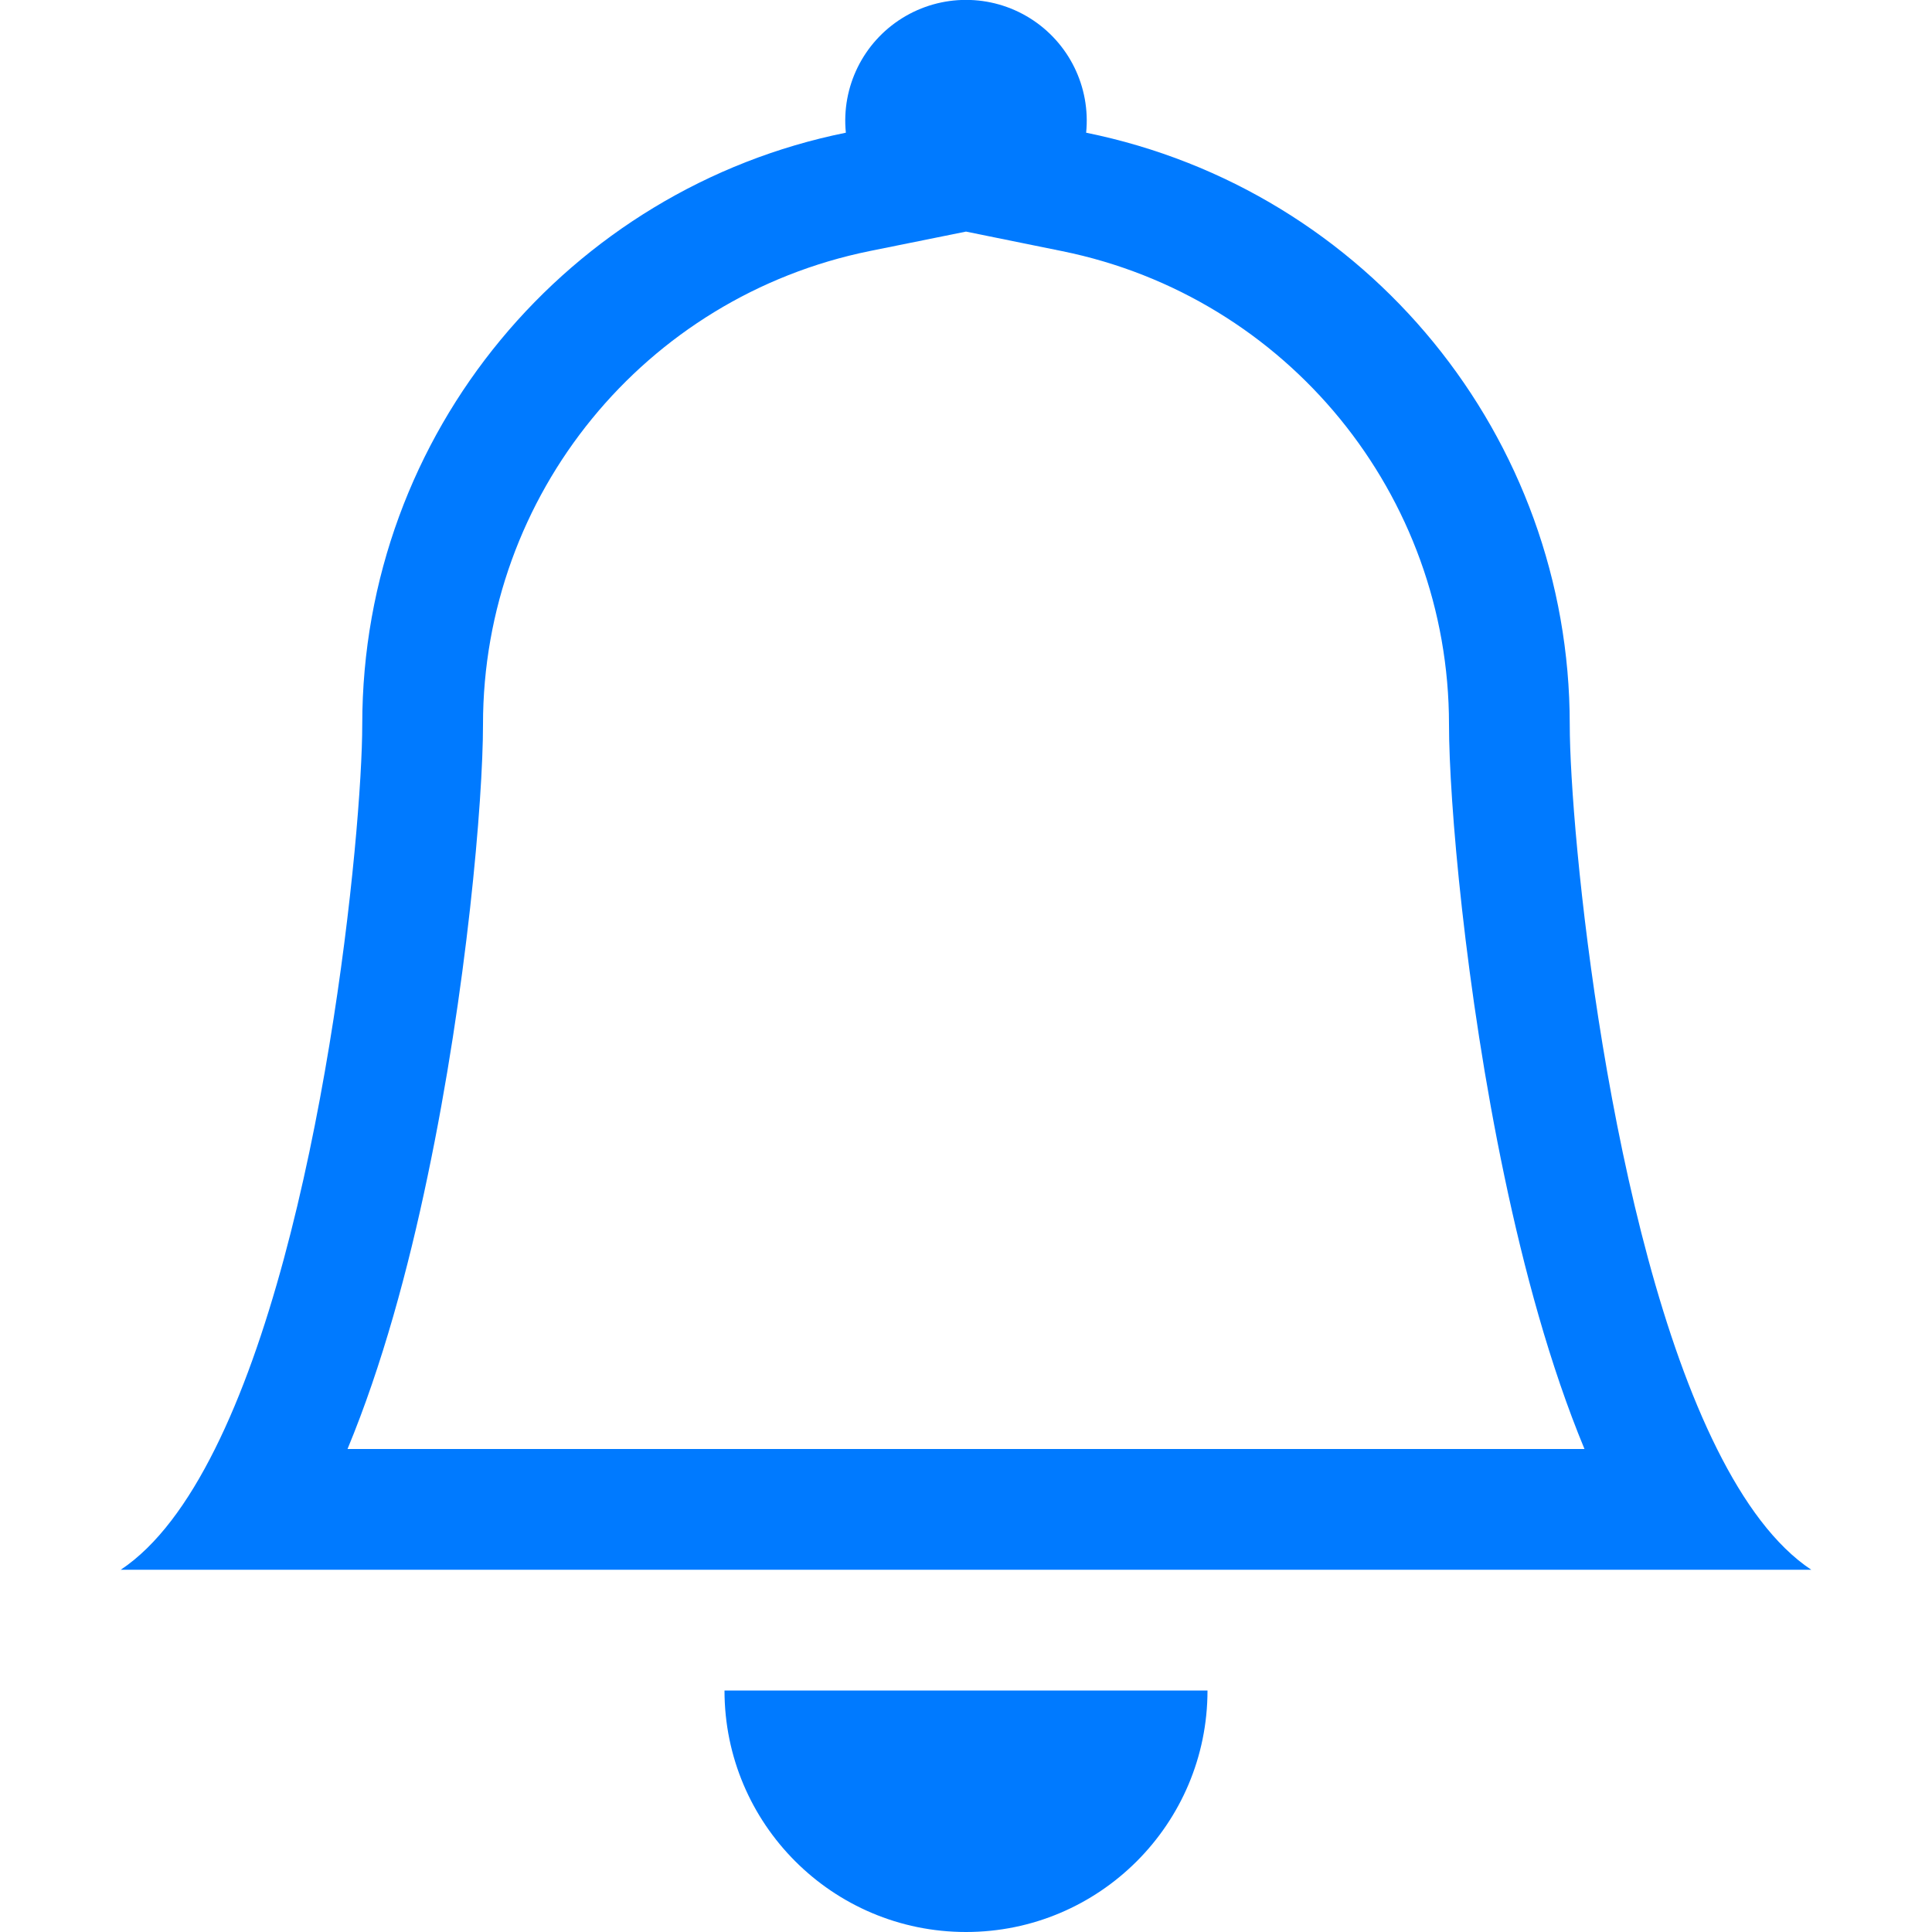
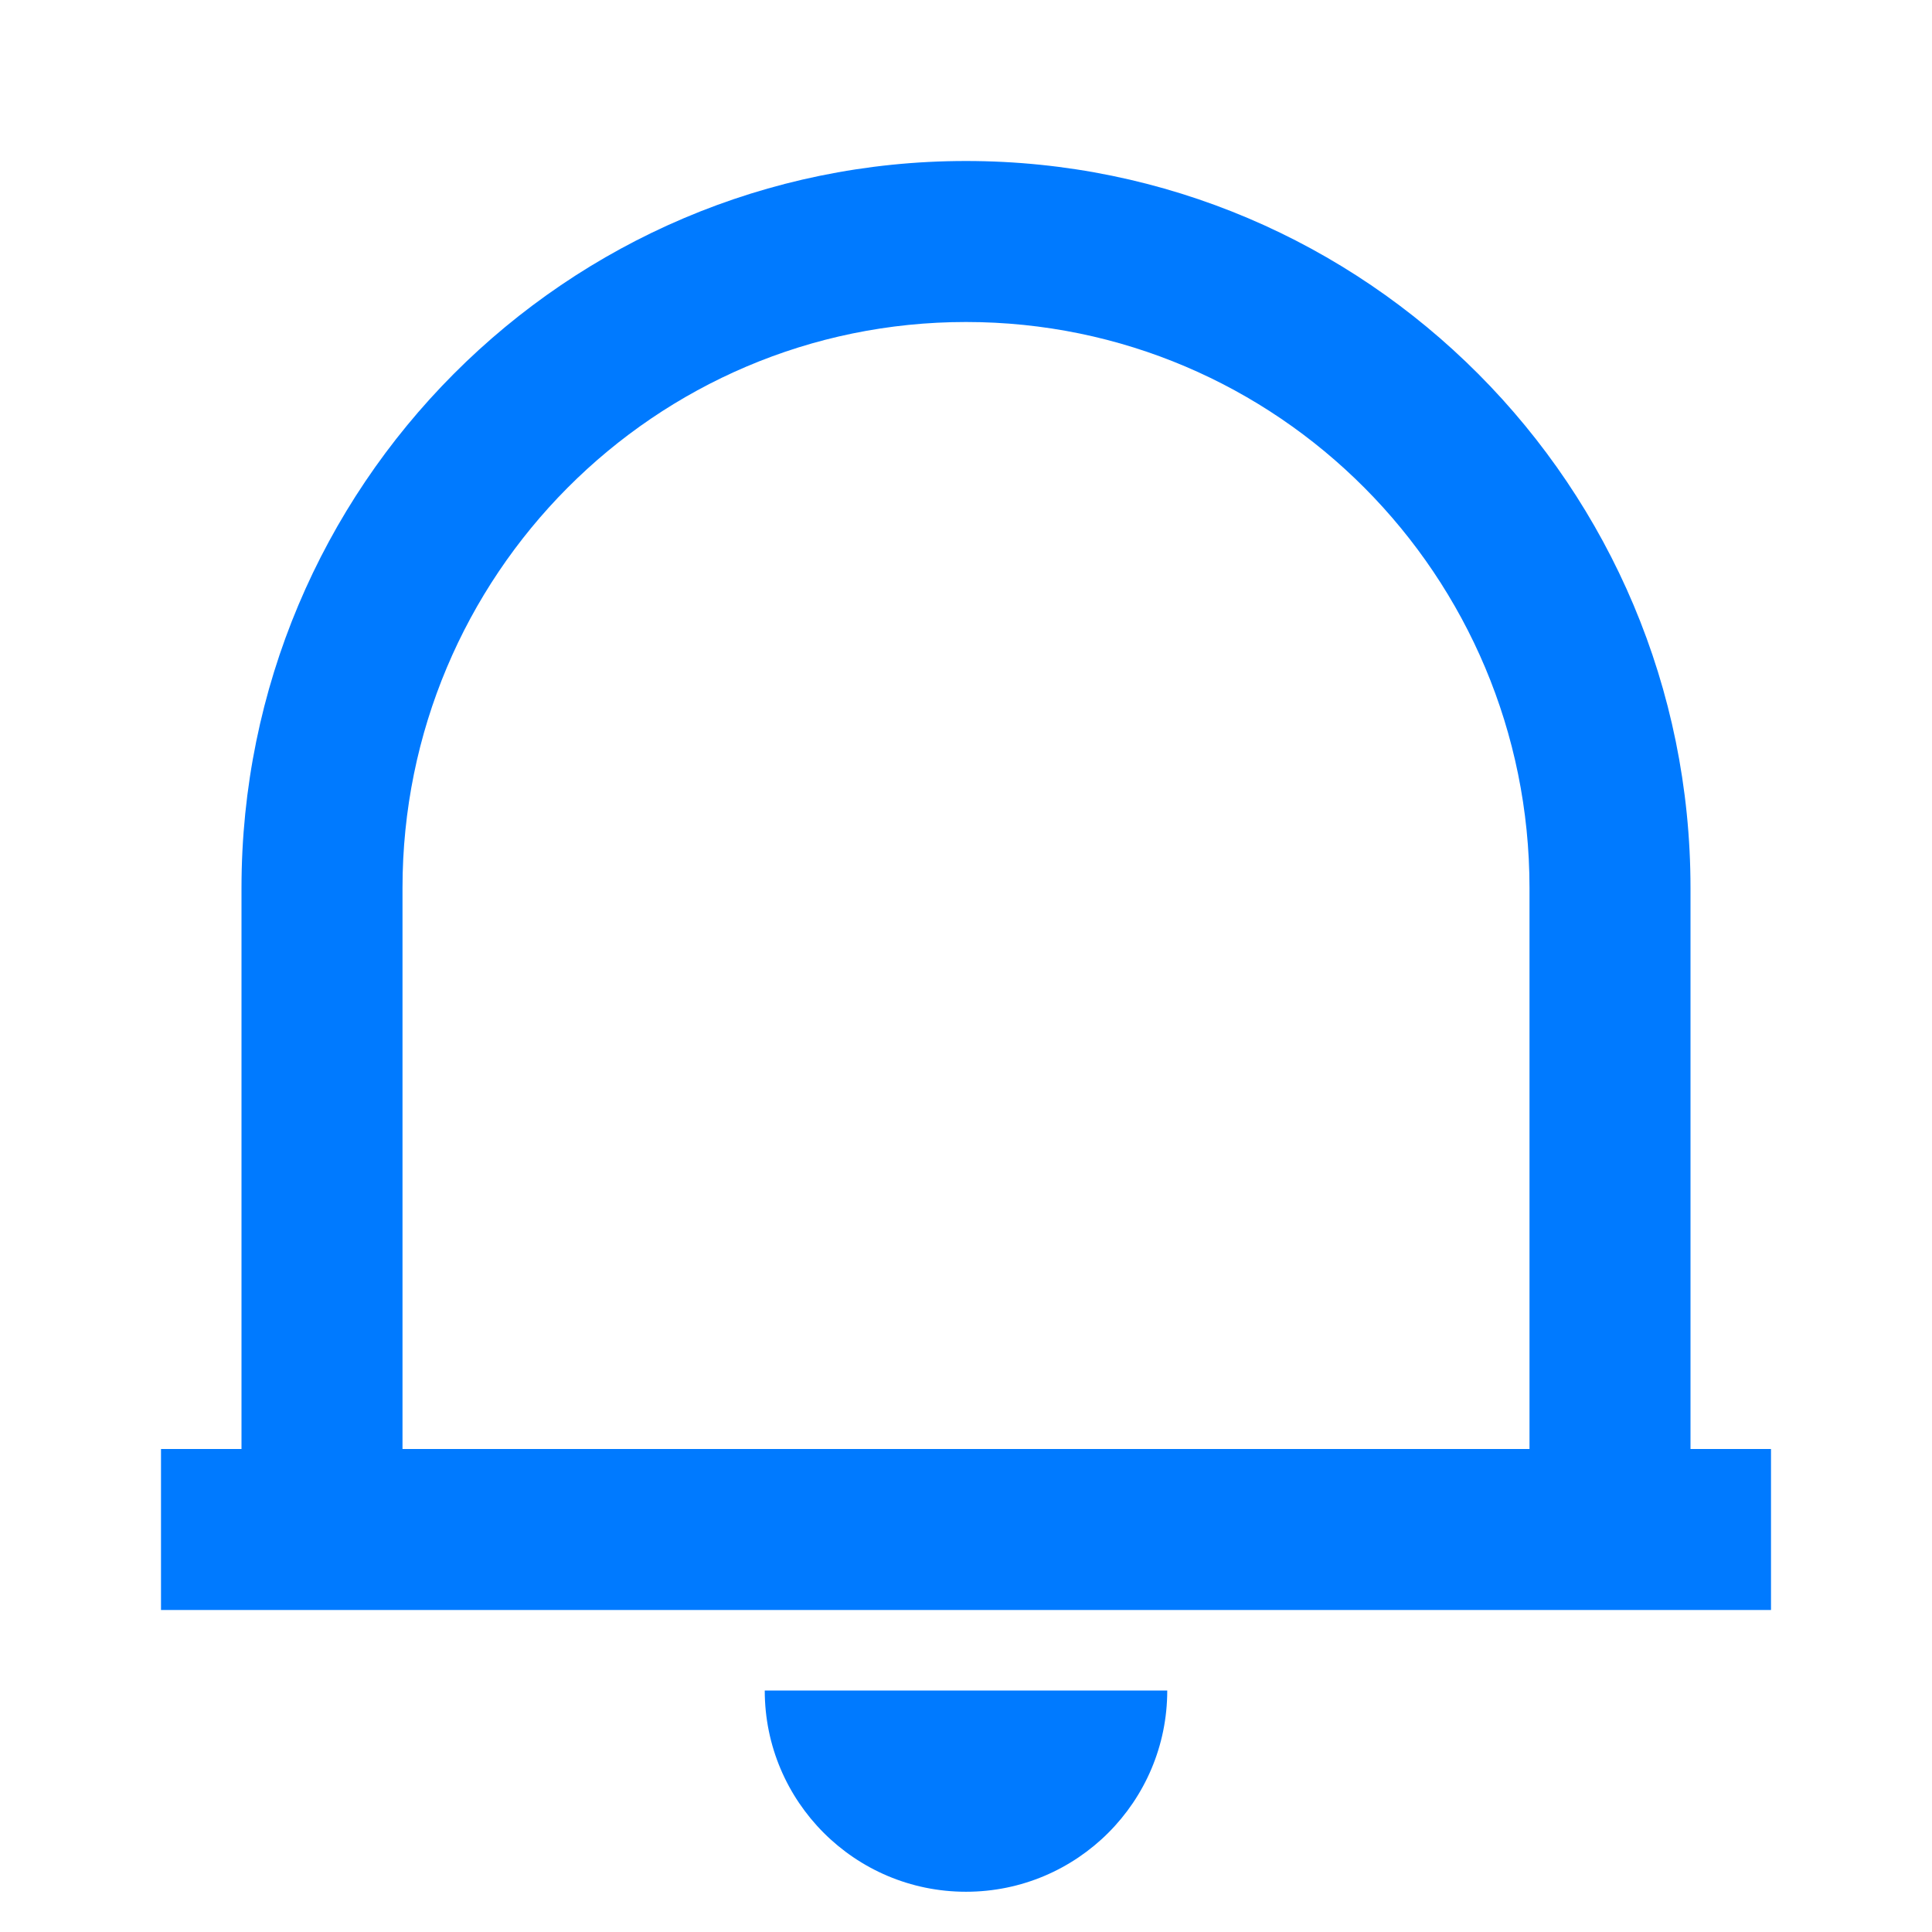
- <svg xmlns="http://www.w3.org/2000/svg" width="16" height="16" fill="#007AFF" viewBox="0 0 16 16">
-   <path d="M8 16a2 2 0 0 0 2-2H6a2 2 0 0 0 2 2M8 1.918l-.797.161A4 4 0 0 0 4 6c0 .628-.134 2.197-.459 3.742-.16.767-.376 1.566-.663 2.258h10.244c-.287-.692-.502-1.49-.663-2.258C12.134 8.197 12 6.628 12 6a4 4 0 0 0-3.203-3.92zM14.22 12c.223.447.481.801.78 1H1c.299-.199.557-.553.78-1C2.68 10.2 3 6.88 3 6c0-2.42 1.72-4.44 4.005-4.901a1 1 0 1 1 1.99 0A5 5 0 0 1 13 6c0 .88.32 4.2 1.22 6" />
+ <svg xmlns="http://www.w3.org/2000/svg" fill="#007aff" viewBox="0 0 24 24">
+   <path d="M22 20H2v-2h1v-6.969C3 6.043 7.03 2 12 2s9 4.043 9 9.031V18h1zM5 18h14v-6.969C19 7.148 15.866 4 12 4s-7 3.148-7 7.031zm4.5 3h5a2.5 2.5 0 0 1-5 0" />
</svg>
